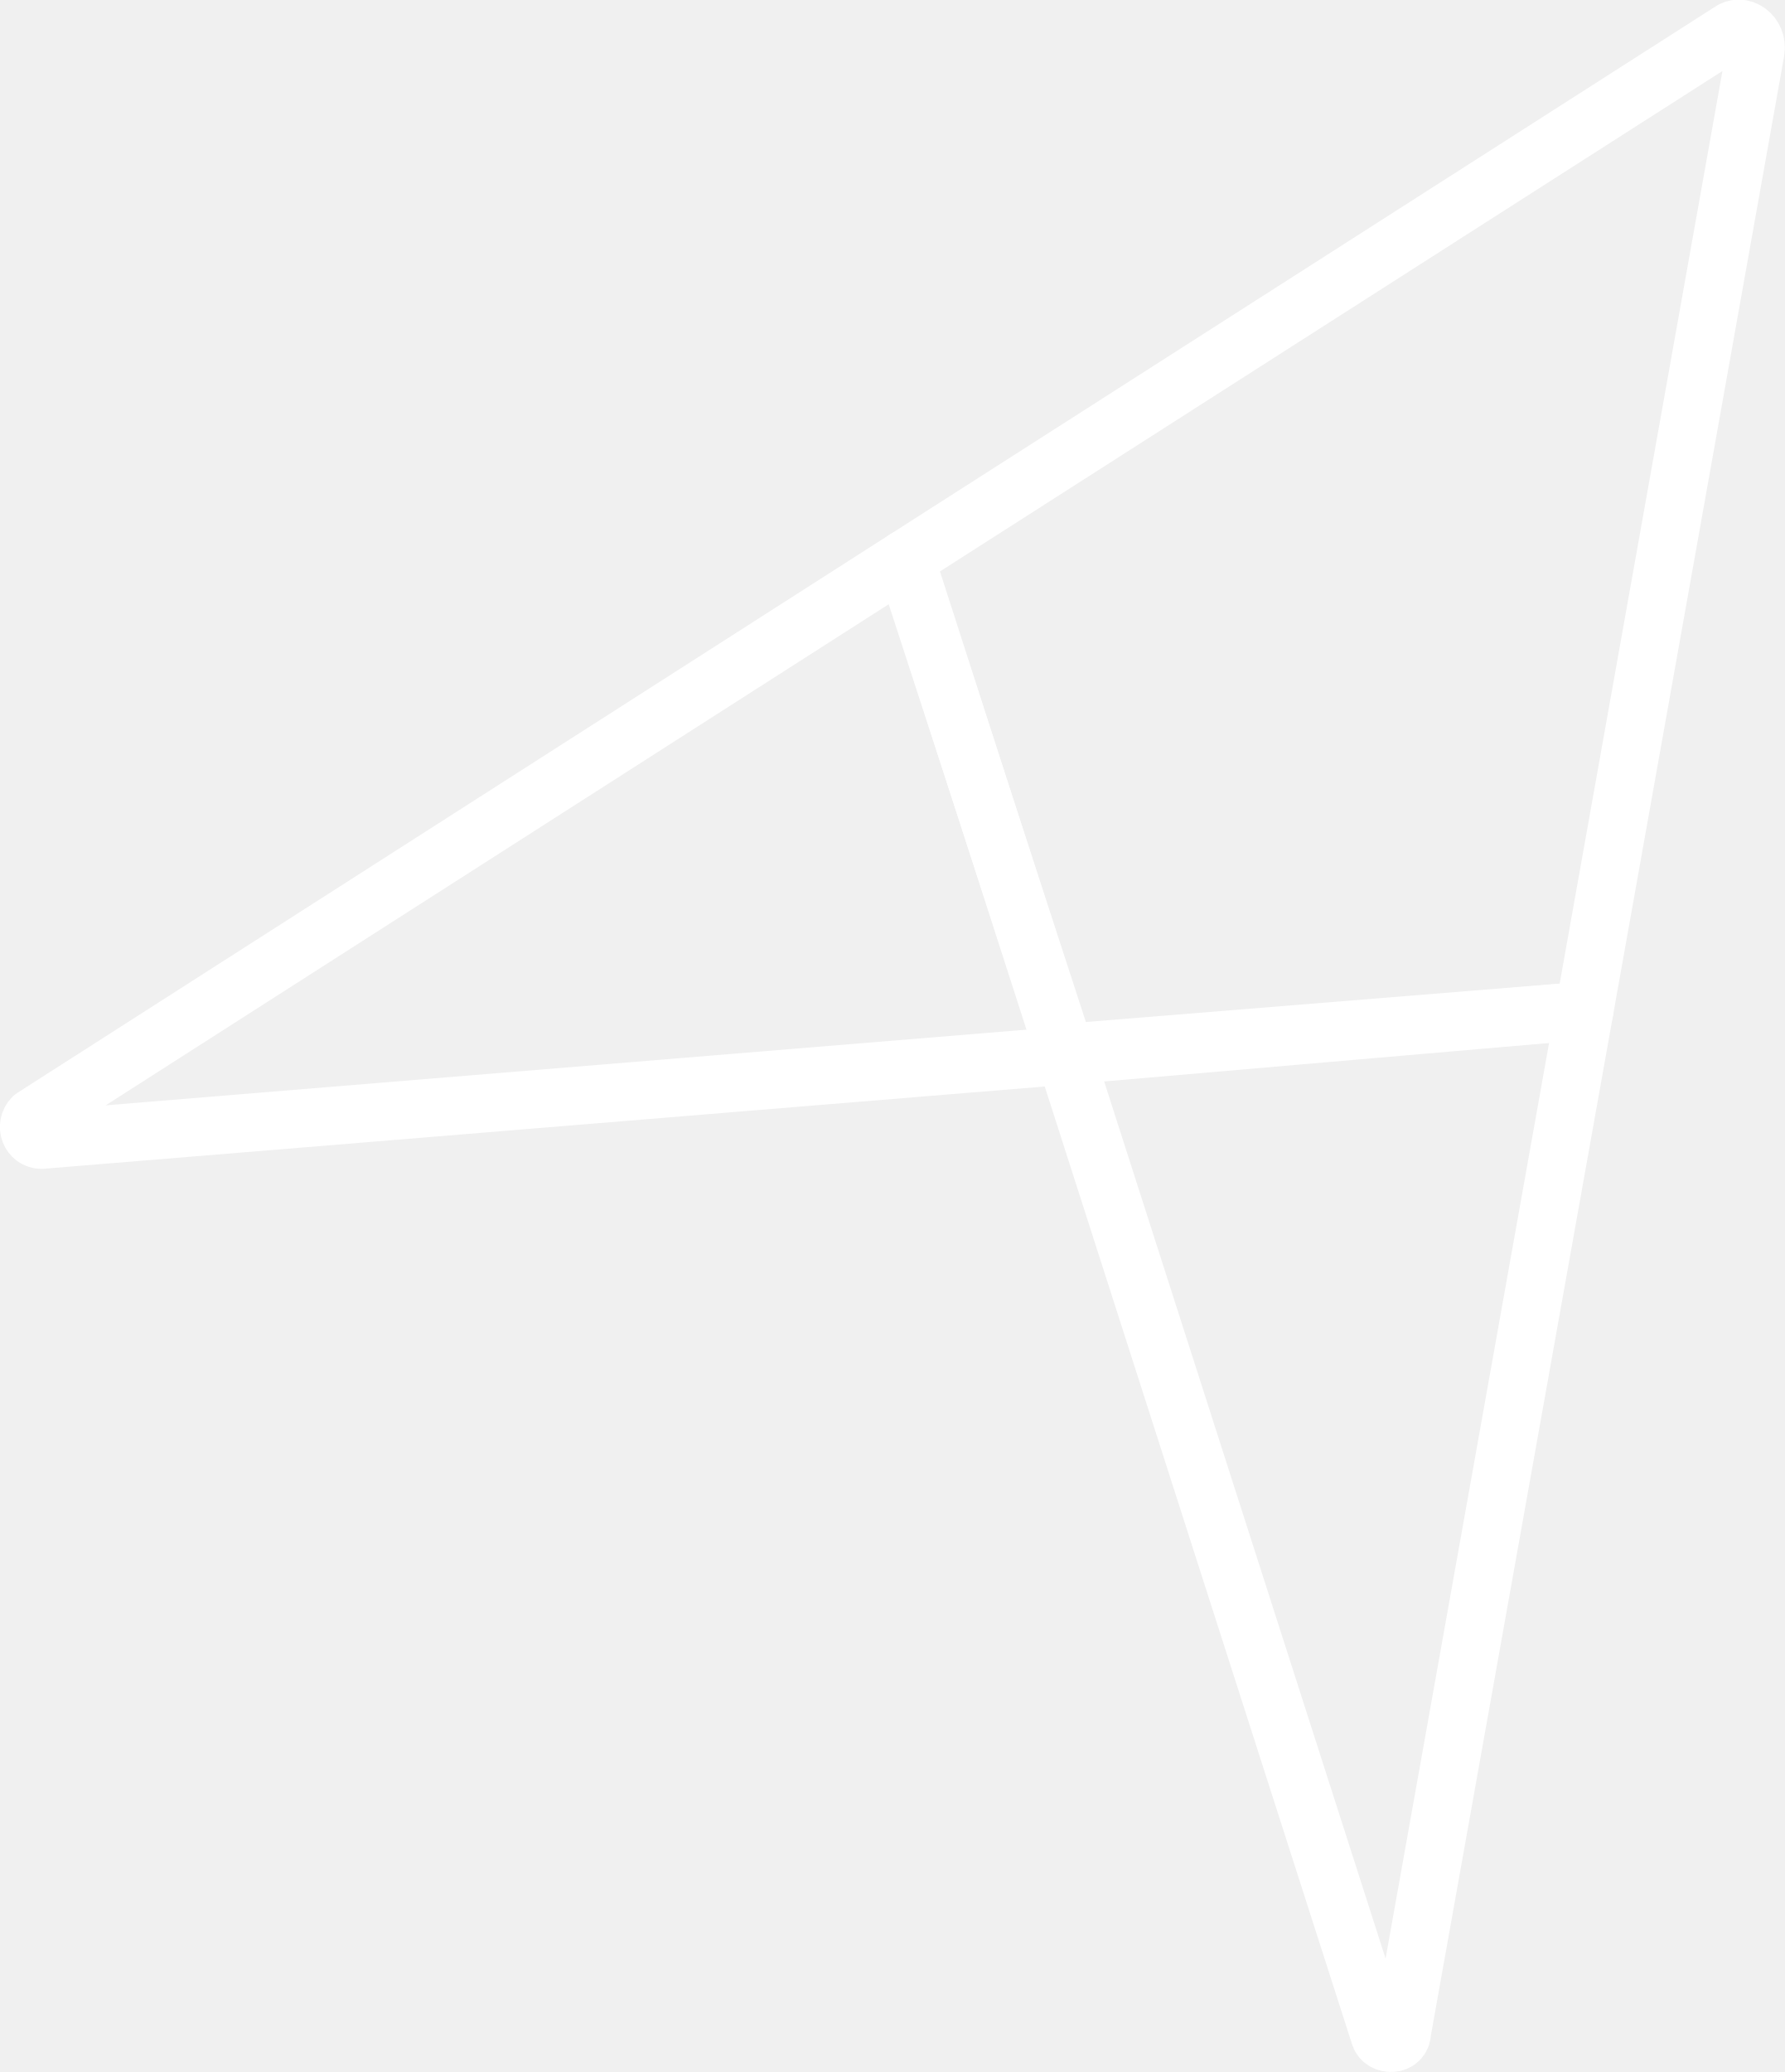
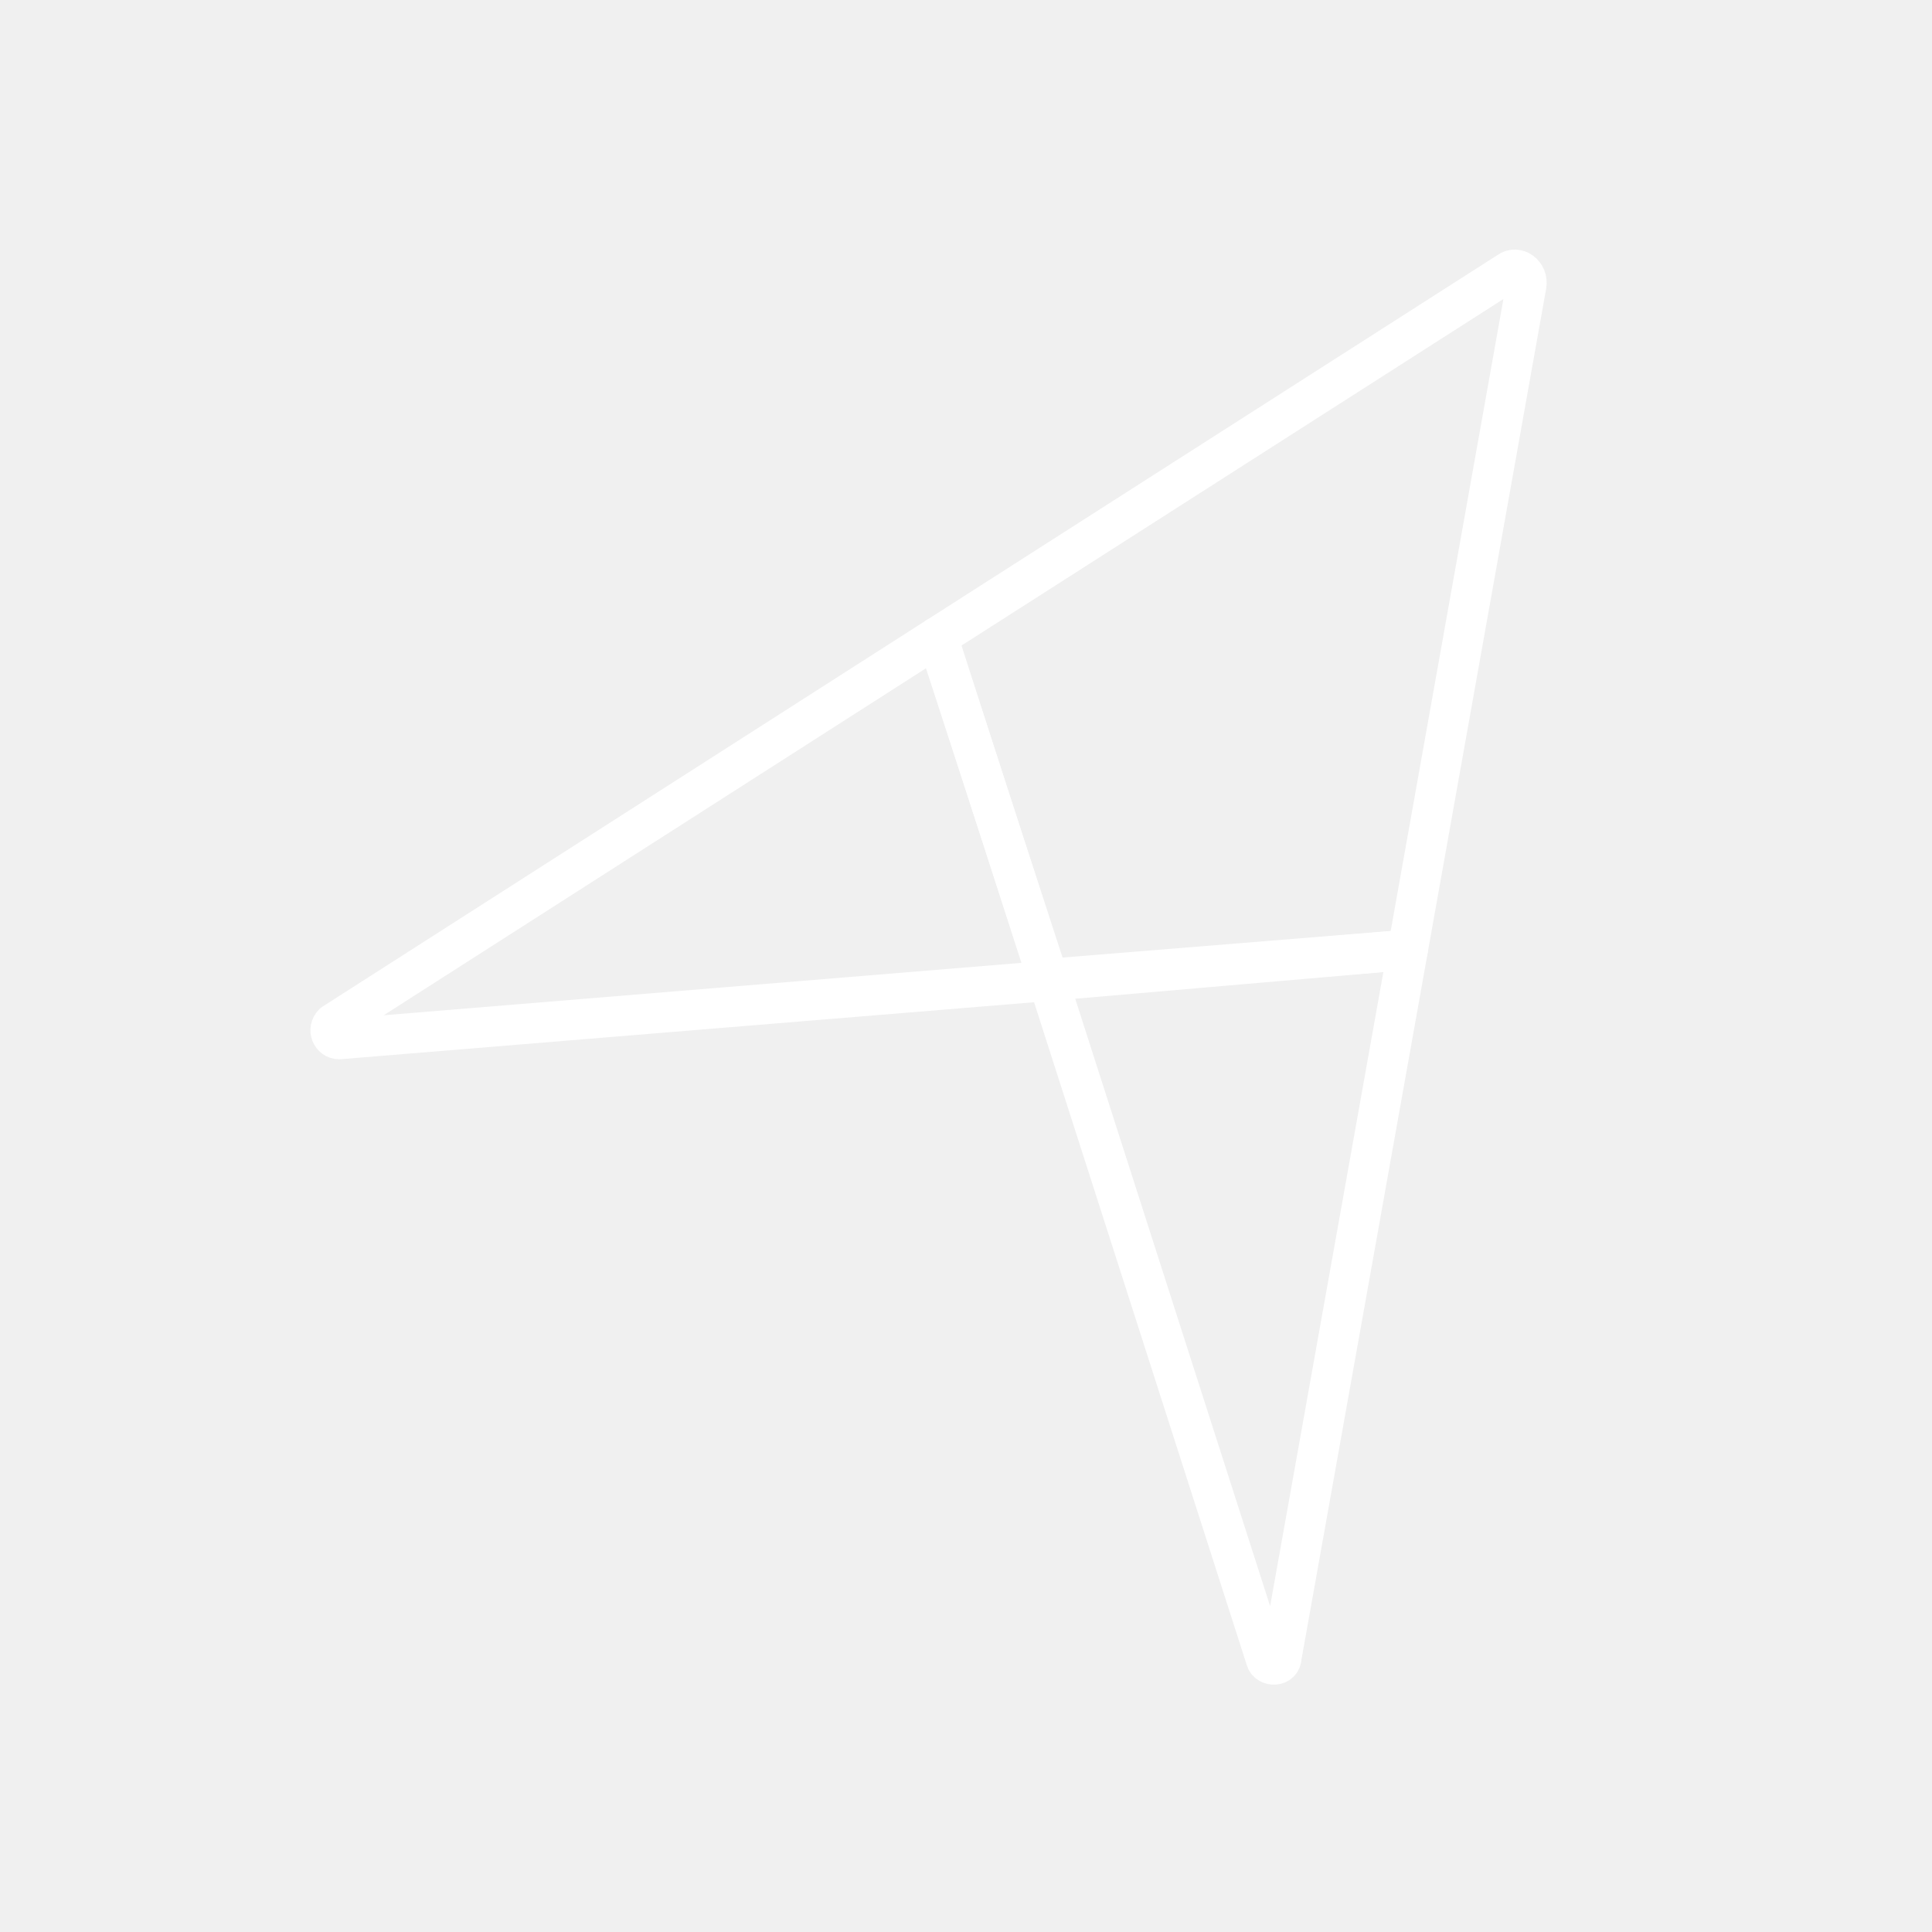
- <svg xmlns="http://www.w3.org/2000/svg" version="1.1" id="svg12" width="30.711" height="35.648">
-   <g id="layer4" style="display:inline" transform="translate(-7.714346,-6.207246)">
+ <svg xmlns="http://www.w3.org/2000/svg" version="1.1" id="svg12" width="48" height="48">
+   <g id="layer4" style="display:inline">
    <path fill="#d20073" d="m 31.452,41.216 c 0.048,0.193 0.386,0.193 0.386,-0.048 l 3.138,-17.571 -8.93,0.772 z" id="path18" style="fill:none;stroke:#ffffff;stroke-width:1;stroke-linecap:round;stroke-linejoin:round;stroke-dasharray:none;stroke-opacity:1" />
    <path fill="#009de0" d="m 23.294,15.825 2.752,8.544 -17.619,1.448 c -0.193,0 -0.29,-0.241 -0.145,-0.386 z" id="path19" style="fill:none;stroke:#ffffff;stroke-width:1;stroke-linecap:round;stroke-linejoin:round;stroke-dasharray:none;stroke-opacity:1" />
    <path fill="#003883" d="M 37.486,6.75 23.294,15.825 v 0.048 l 2.752,8.448 8.93,-0.724 2.945,-16.509 C 37.969,6.798 37.679,6.605 37.486,6.75 Z" id="path20" style="fill:none;stroke:#ffffff;stroke-width:1;stroke-linecap:round;stroke-linejoin:round;stroke-dasharray:none;stroke-opacity:1" />
  </g>
</svg>
